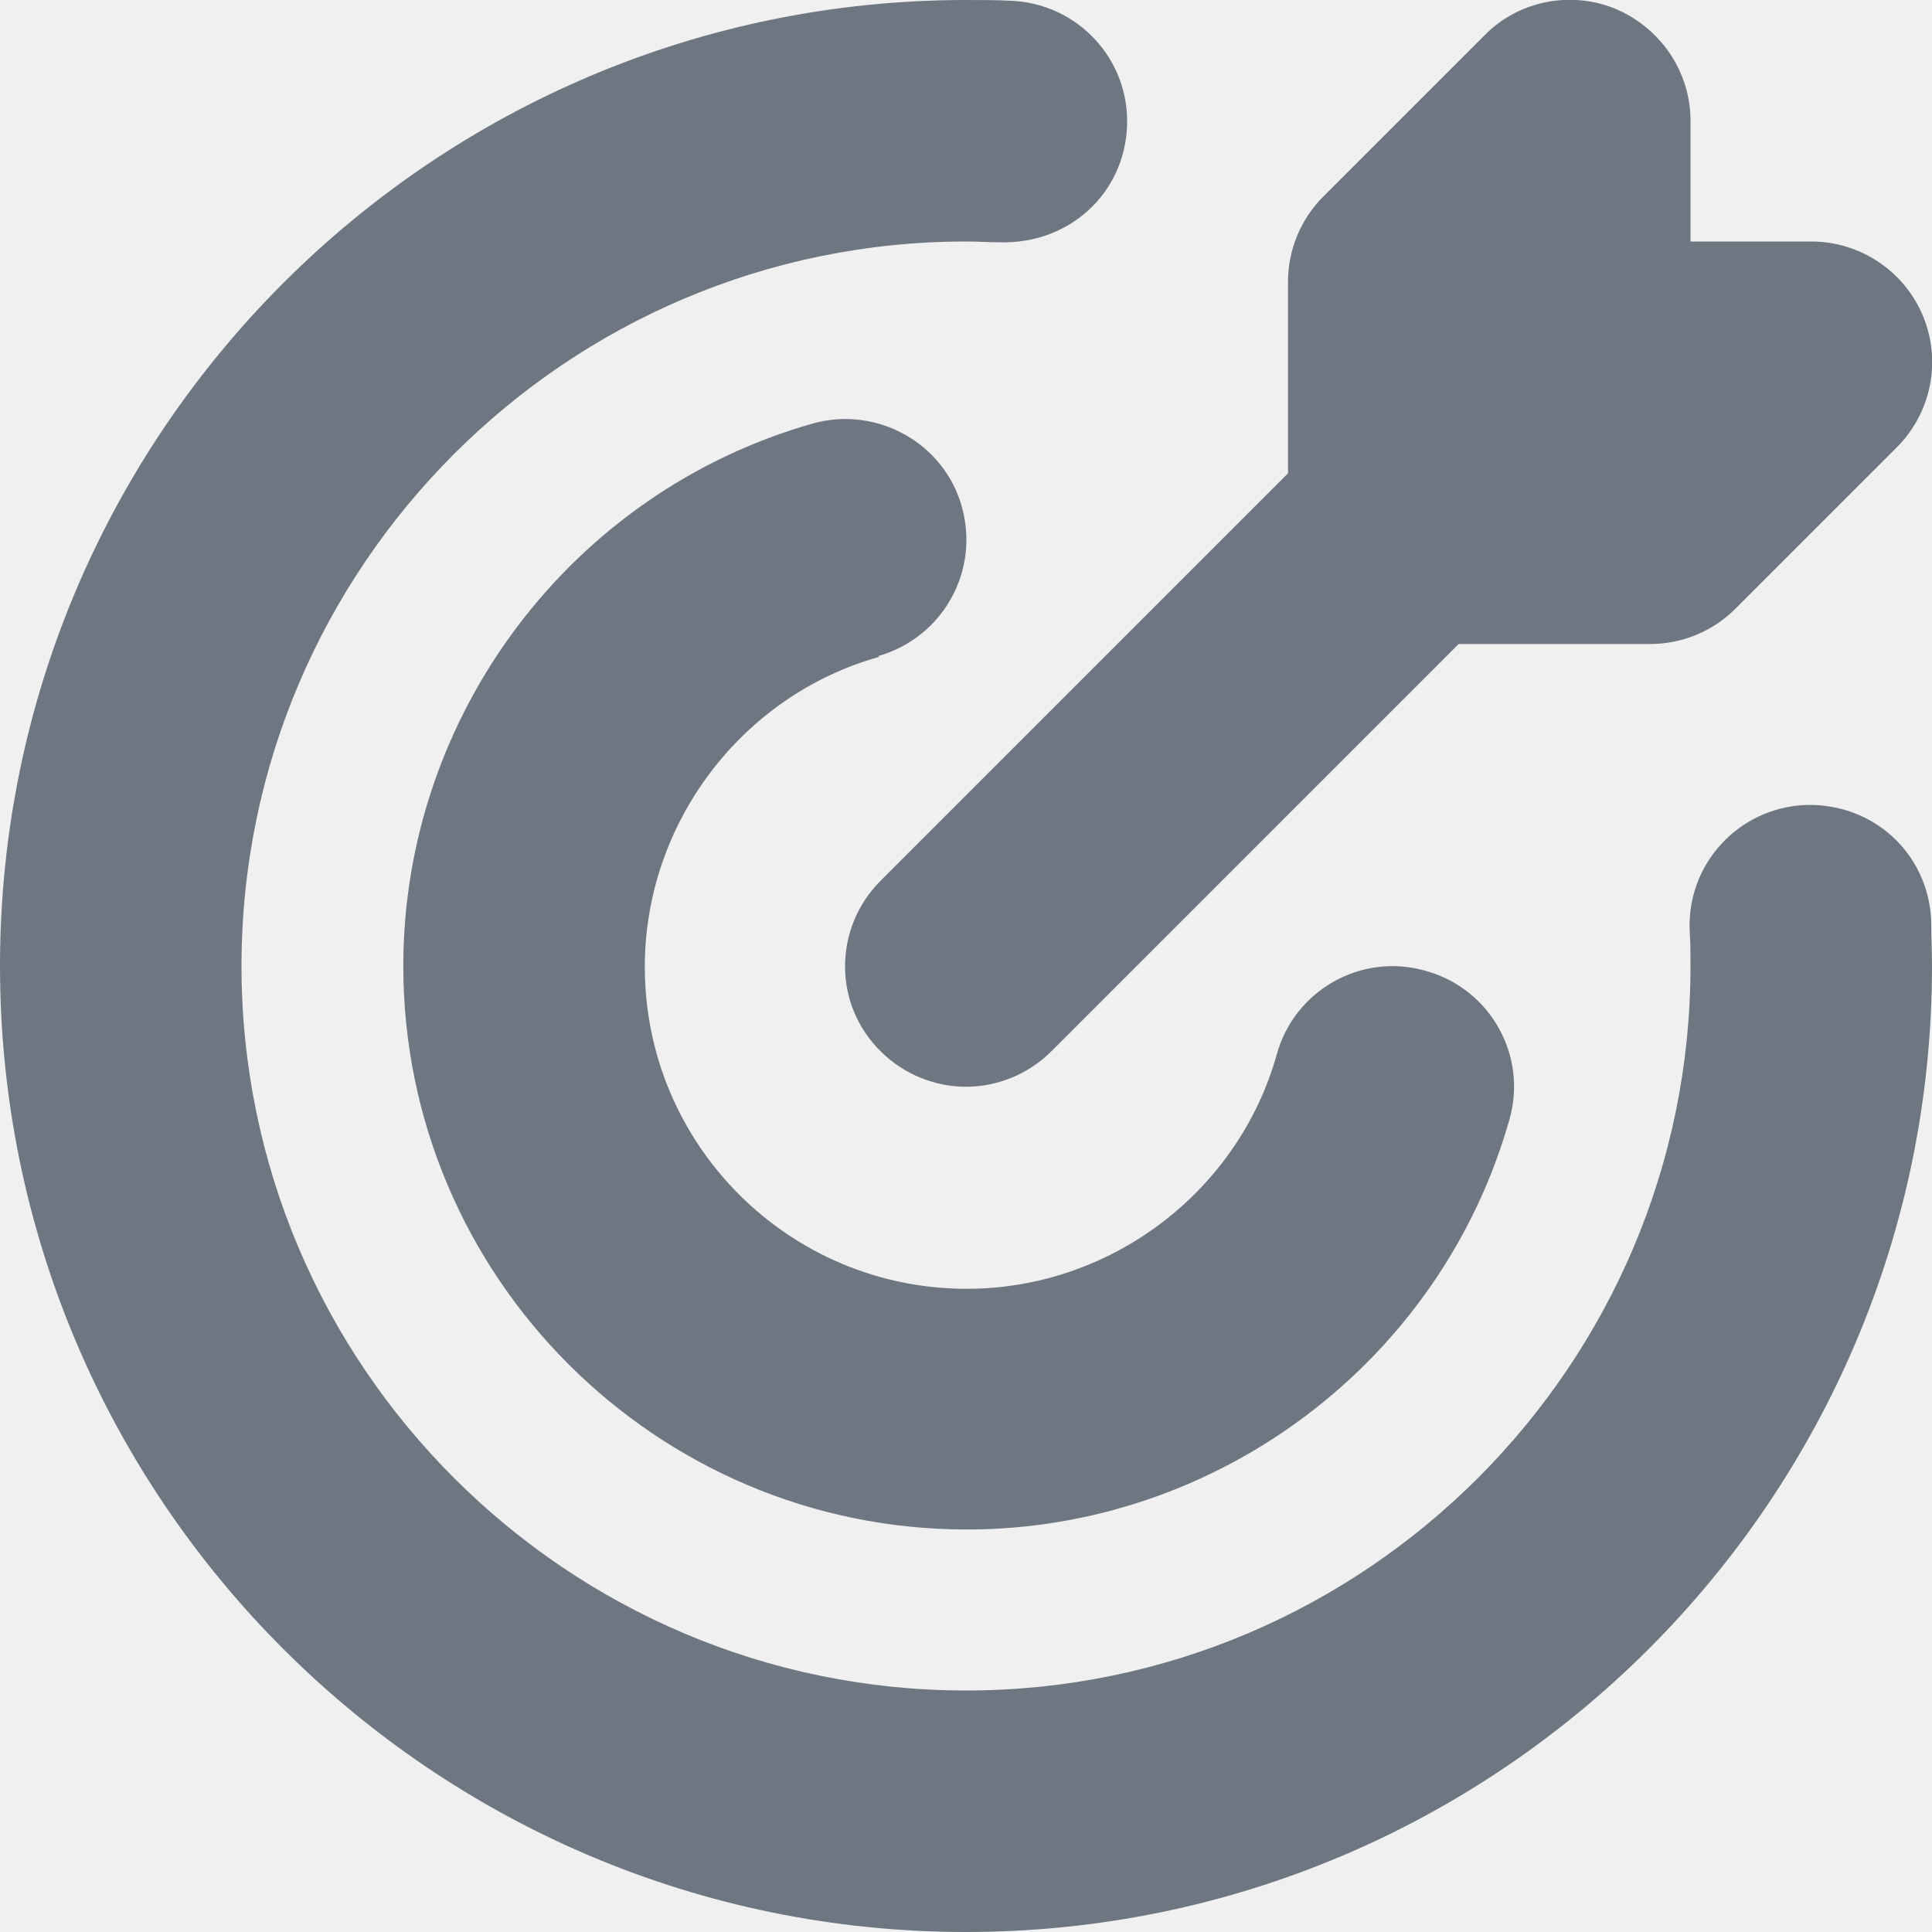
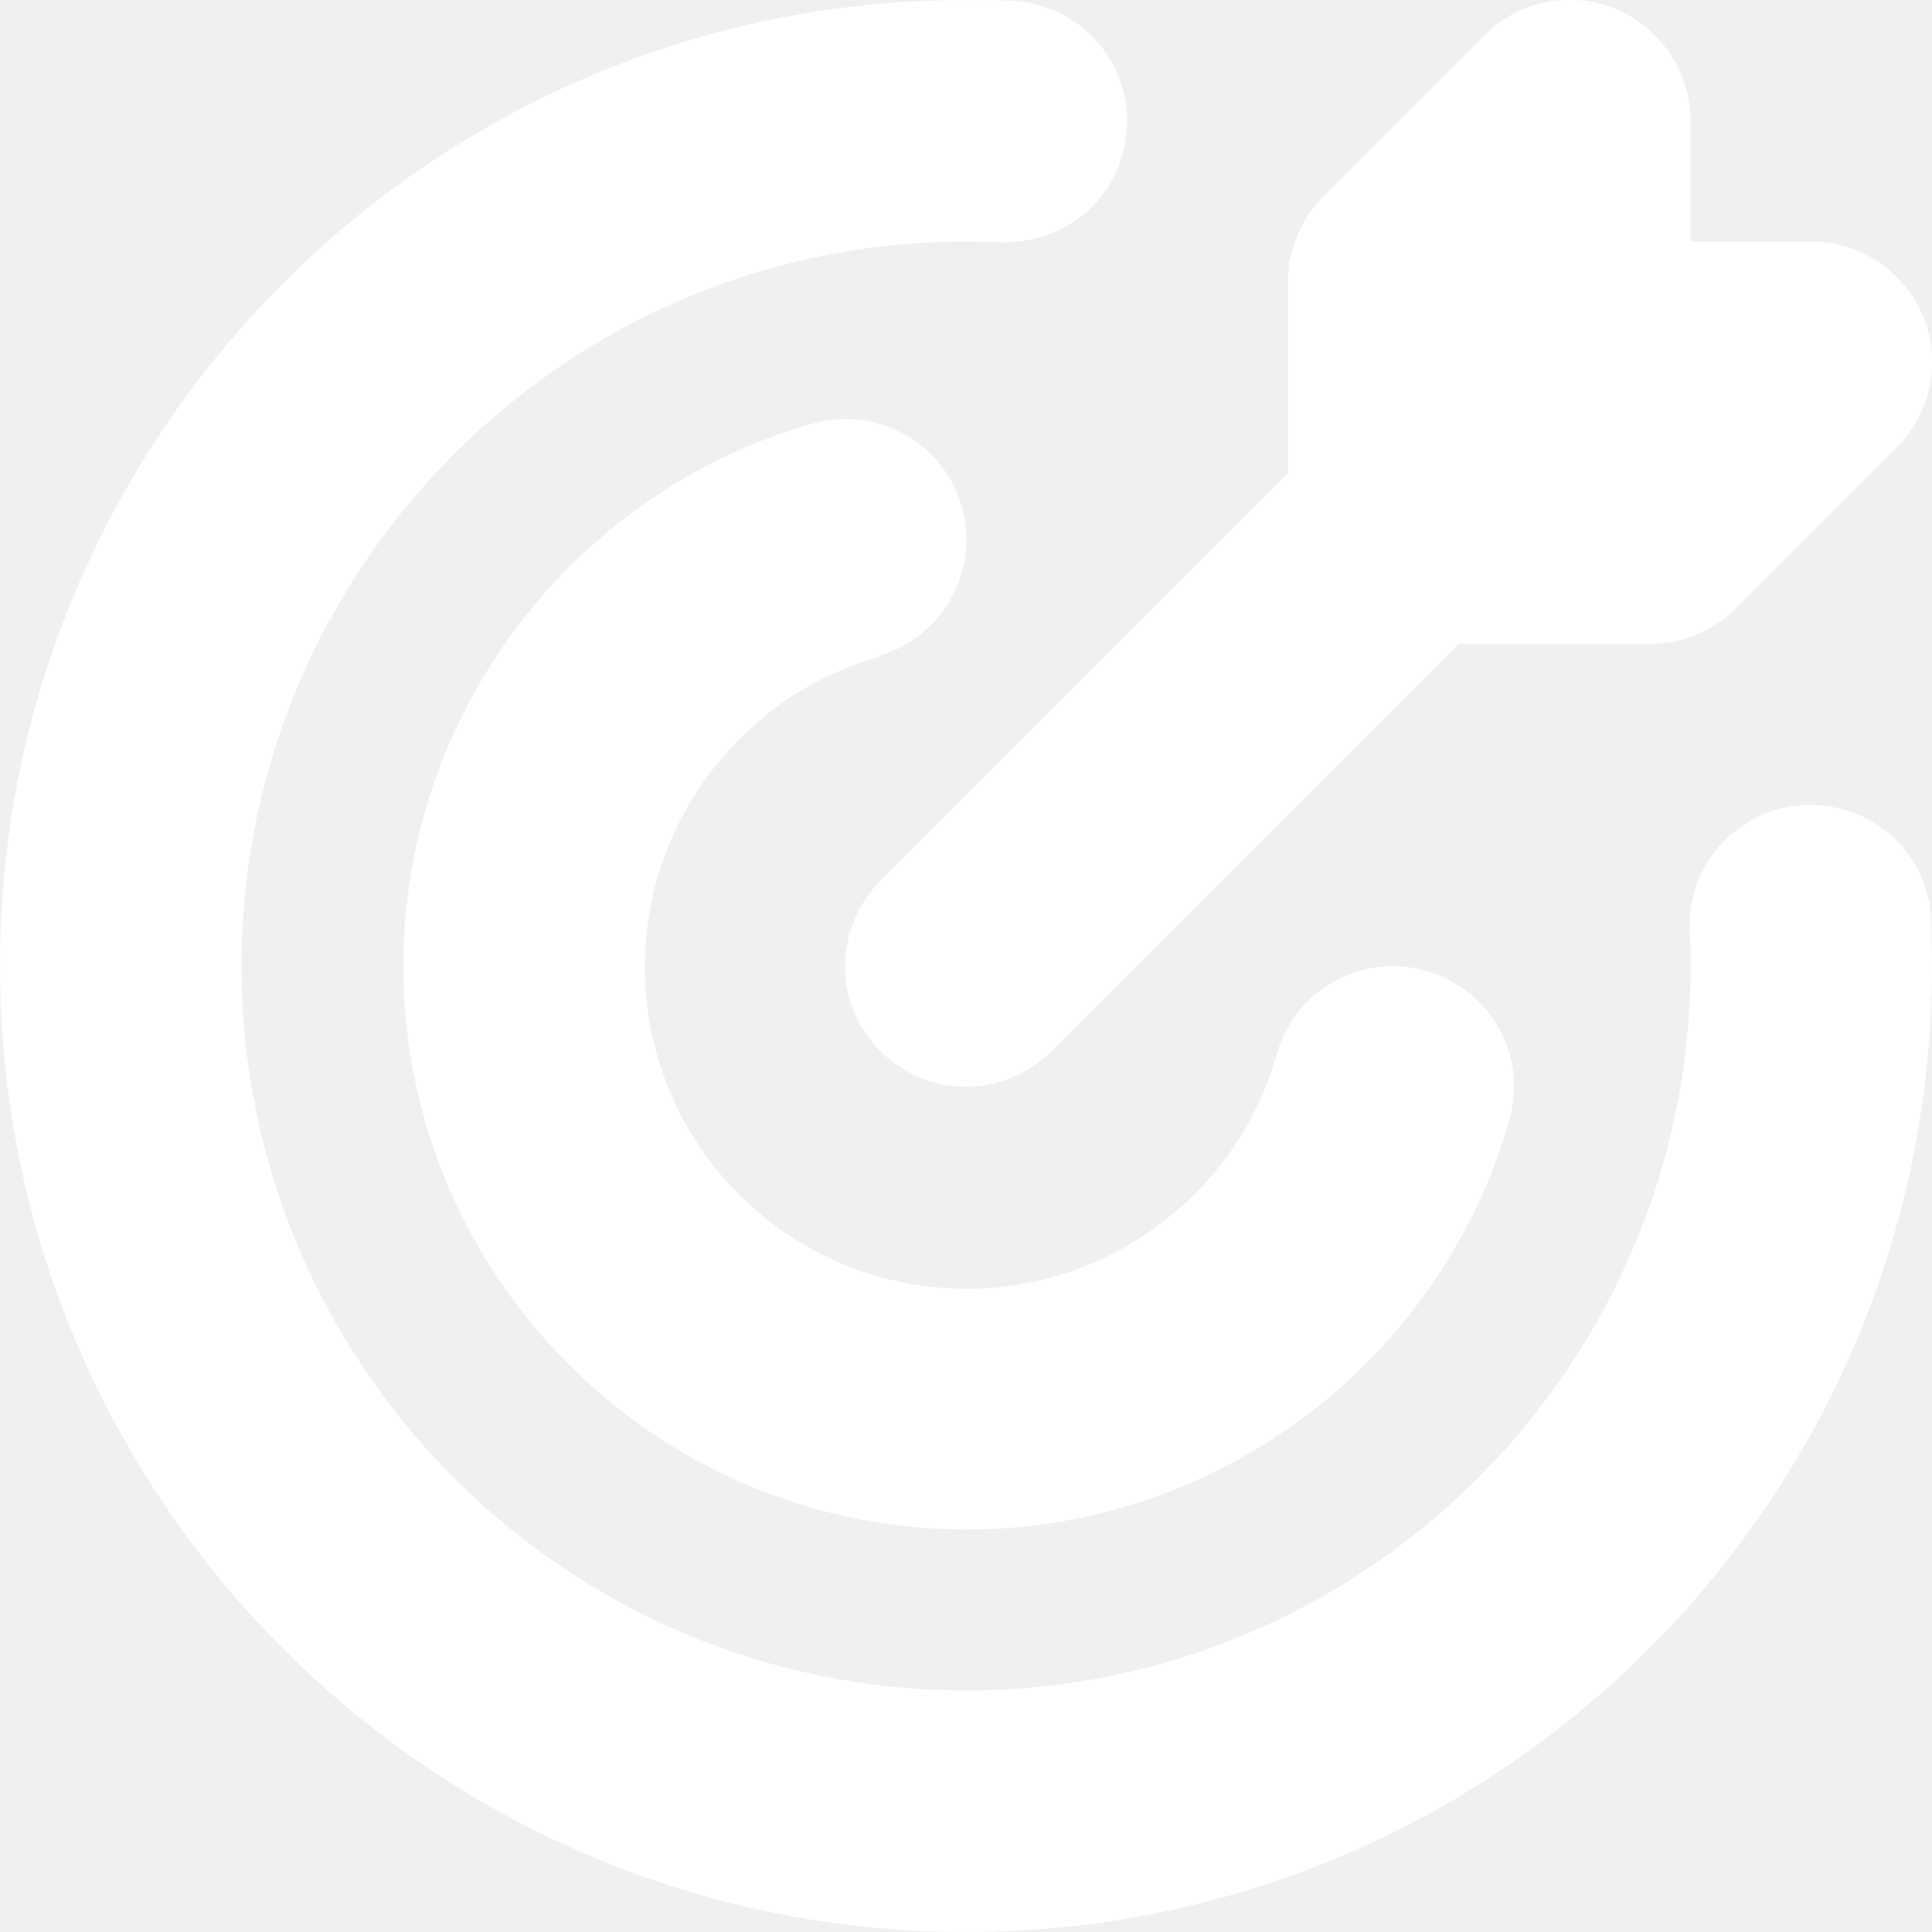
- <svg xmlns="http://www.w3.org/2000/svg" fill="#6e7781" id="Layer_1" data-name="Layer 1" viewBox="0 0 24 24" width="512" height="512">
+ <svg xmlns="http://www.w3.org/2000/svg" fill="white" id="Layer_1" data-name="Layer 1" viewBox="0 0 24 24" width="512" height="512">
  <path d="M24,12c0,6.62-5.38,12-12,12S0,18.62,0,12,5.38,0,12,0c.19,0,.38,0,.57,.01,.83,.04,1.47,.74,1.43,1.57-.04,.83-.72,1.45-1.57,1.43-.14,0-.29-.01-.43-.01C7.04,3,3,7.04,3,12s4.04,9,9,9,9-4.04,9-9c0-.14,0-.29-.01-.43-.04-.83,.6-1.53,1.43-1.57,.85-.03,1.53,.6,1.57,1.43,0,.19,.01,.38,.01,.57Zm-13.09-3.85c.8-.23,1.26-1.05,1.04-1.85s-1.06-1.26-1.85-1.04c-3,.85-5.09,3.62-5.09,6.74,0,3.86,3.14,7,7,7,3.12,0,5.89-2.09,6.74-5.09,.23-.8-.24-1.63-1.04-1.85-.8-.23-1.63,.24-1.85,1.04-.48,1.71-2.07,2.91-3.85,2.91-2.21,0-4-1.79-4-4,0-1.78,1.2-3.37,2.91-3.85Zm.03,2.79c-.59,.59-.59,1.54,0,2.12,.29,.29,.68,.44,1.06,.44s.77-.15,1.06-.44l5.06-5.06h2.38c.4,0,.78-.16,1.06-.44l2-2c.43-.43,.56-1.07,.33-1.63-.23-.56-.78-.93-1.39-.93h-1.5V1.5c0-.61-.37-1.15-.93-1.39-.56-.23-1.21-.1-1.63,.33l-2,2c-.28,.28-.44,.66-.44,1.06v2.38l-5.06,5.06Z" />
</svg>
